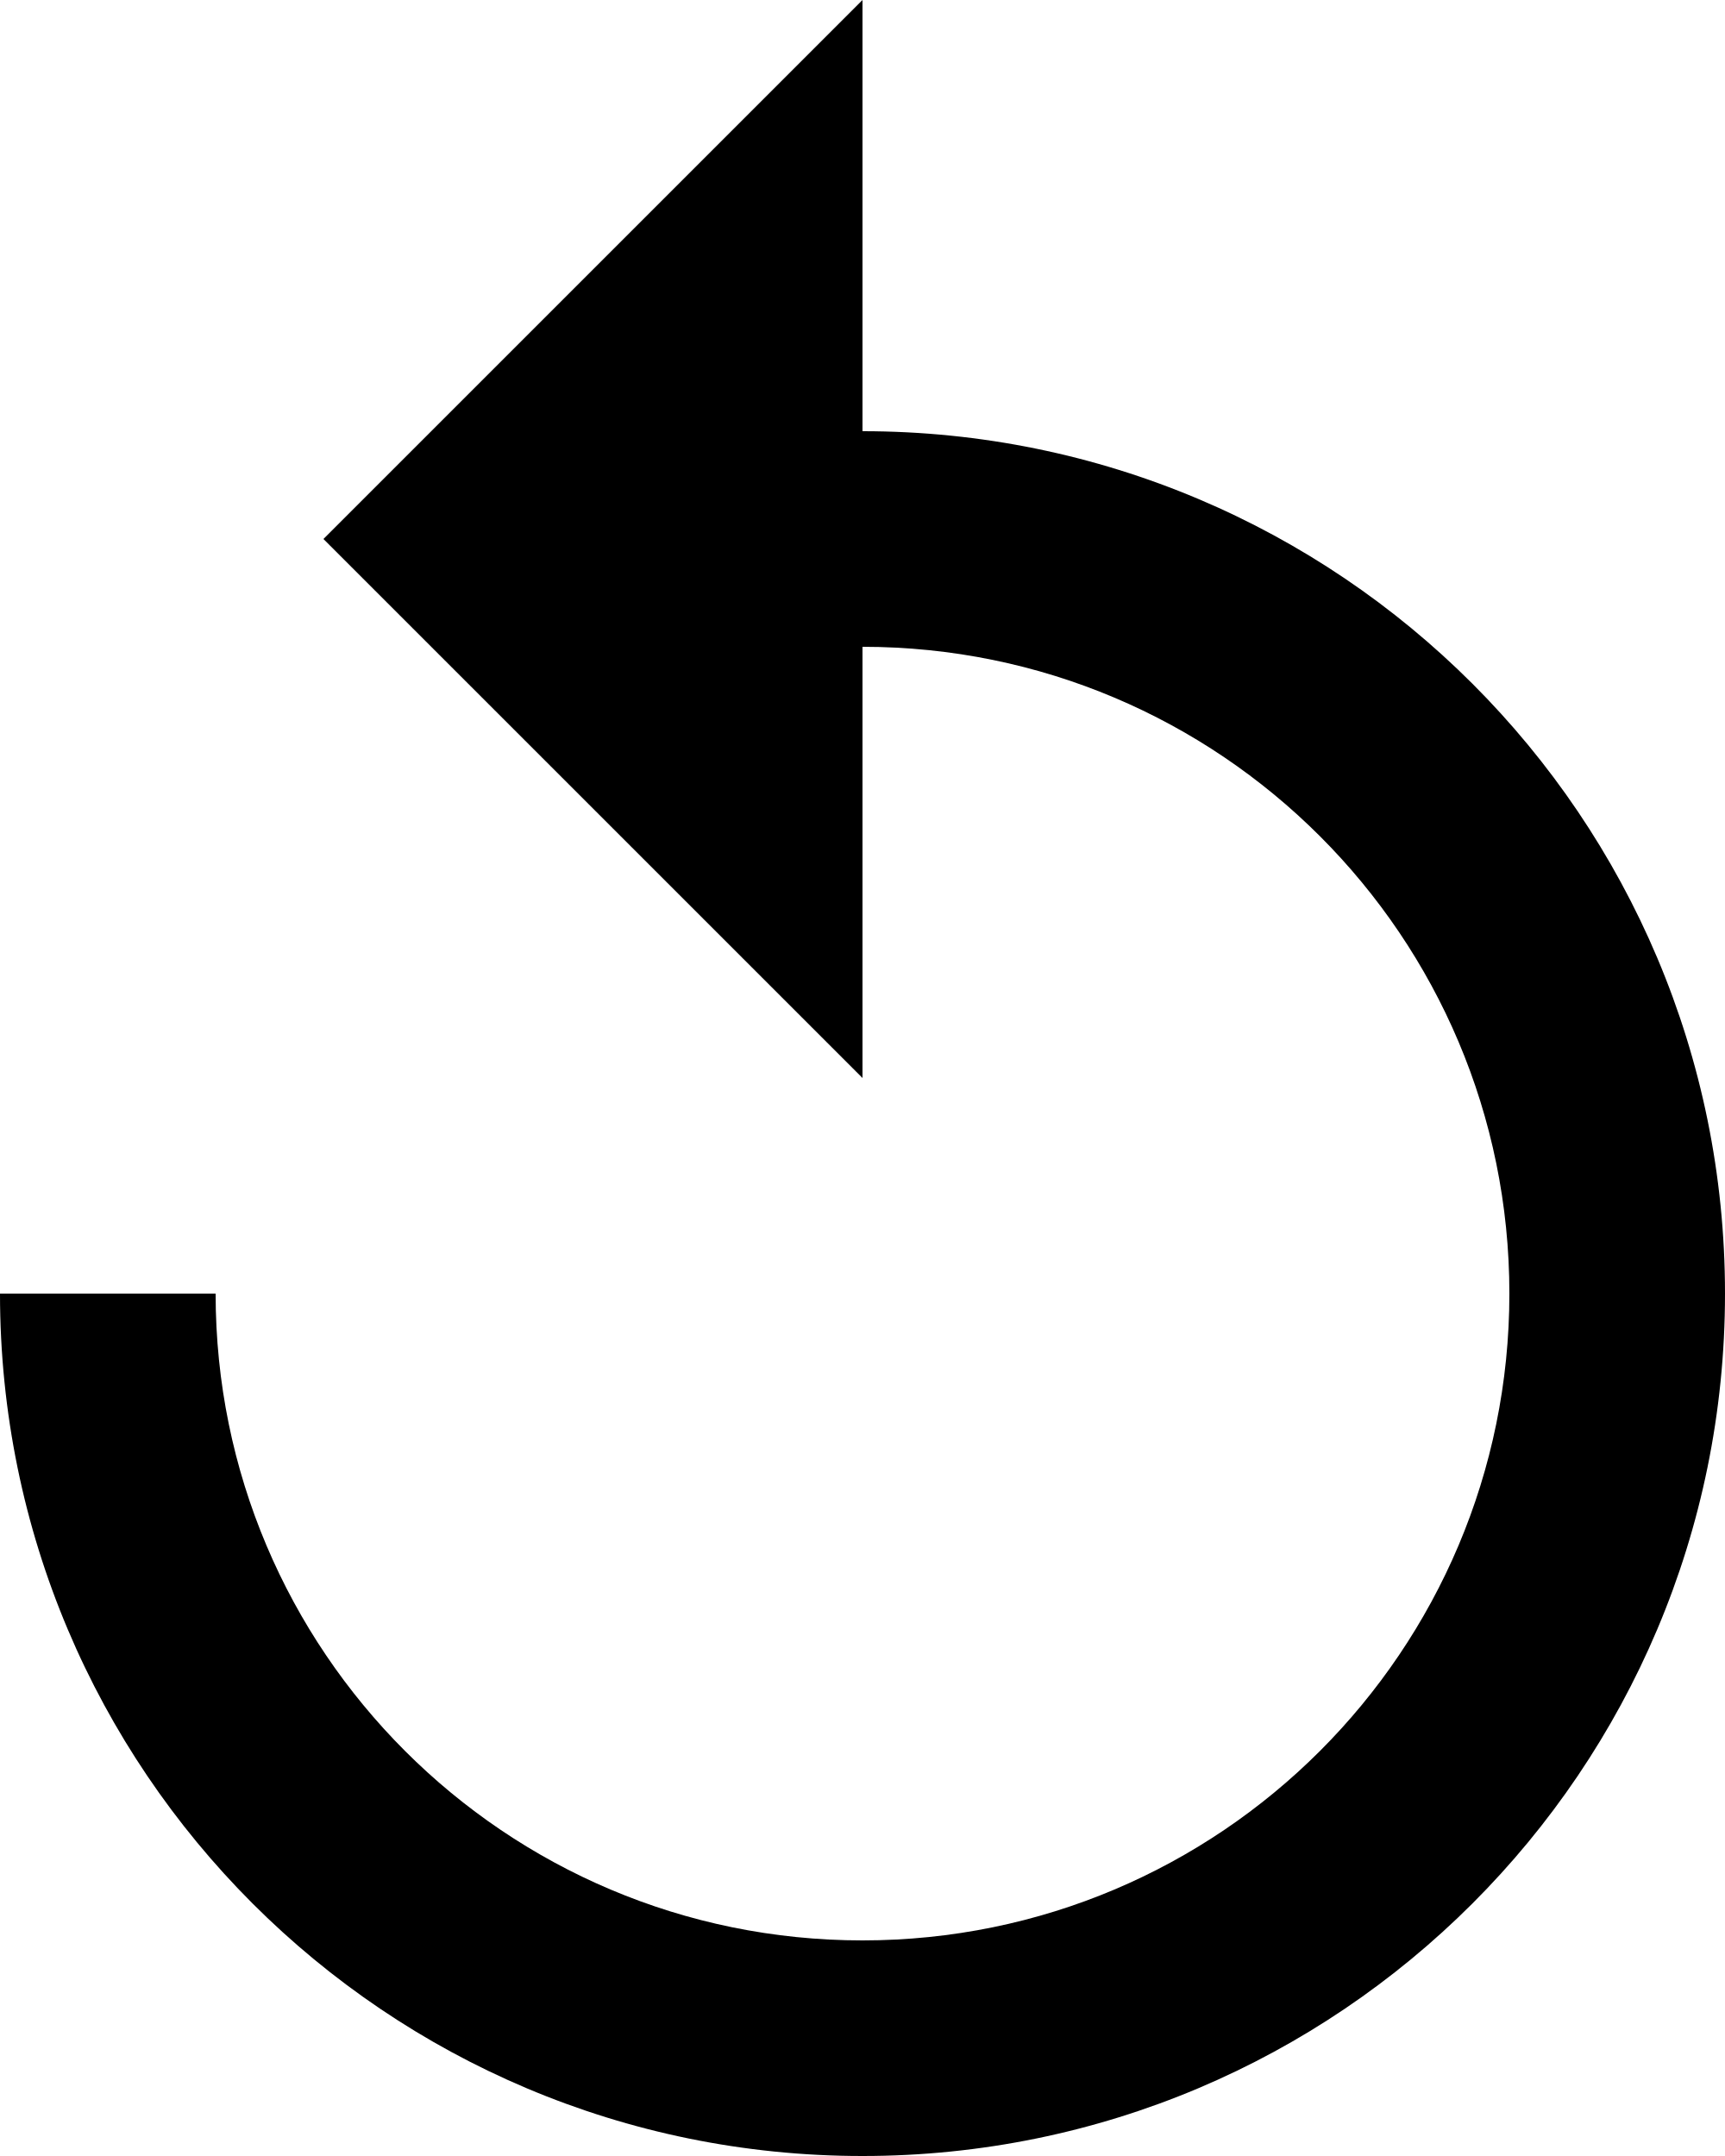
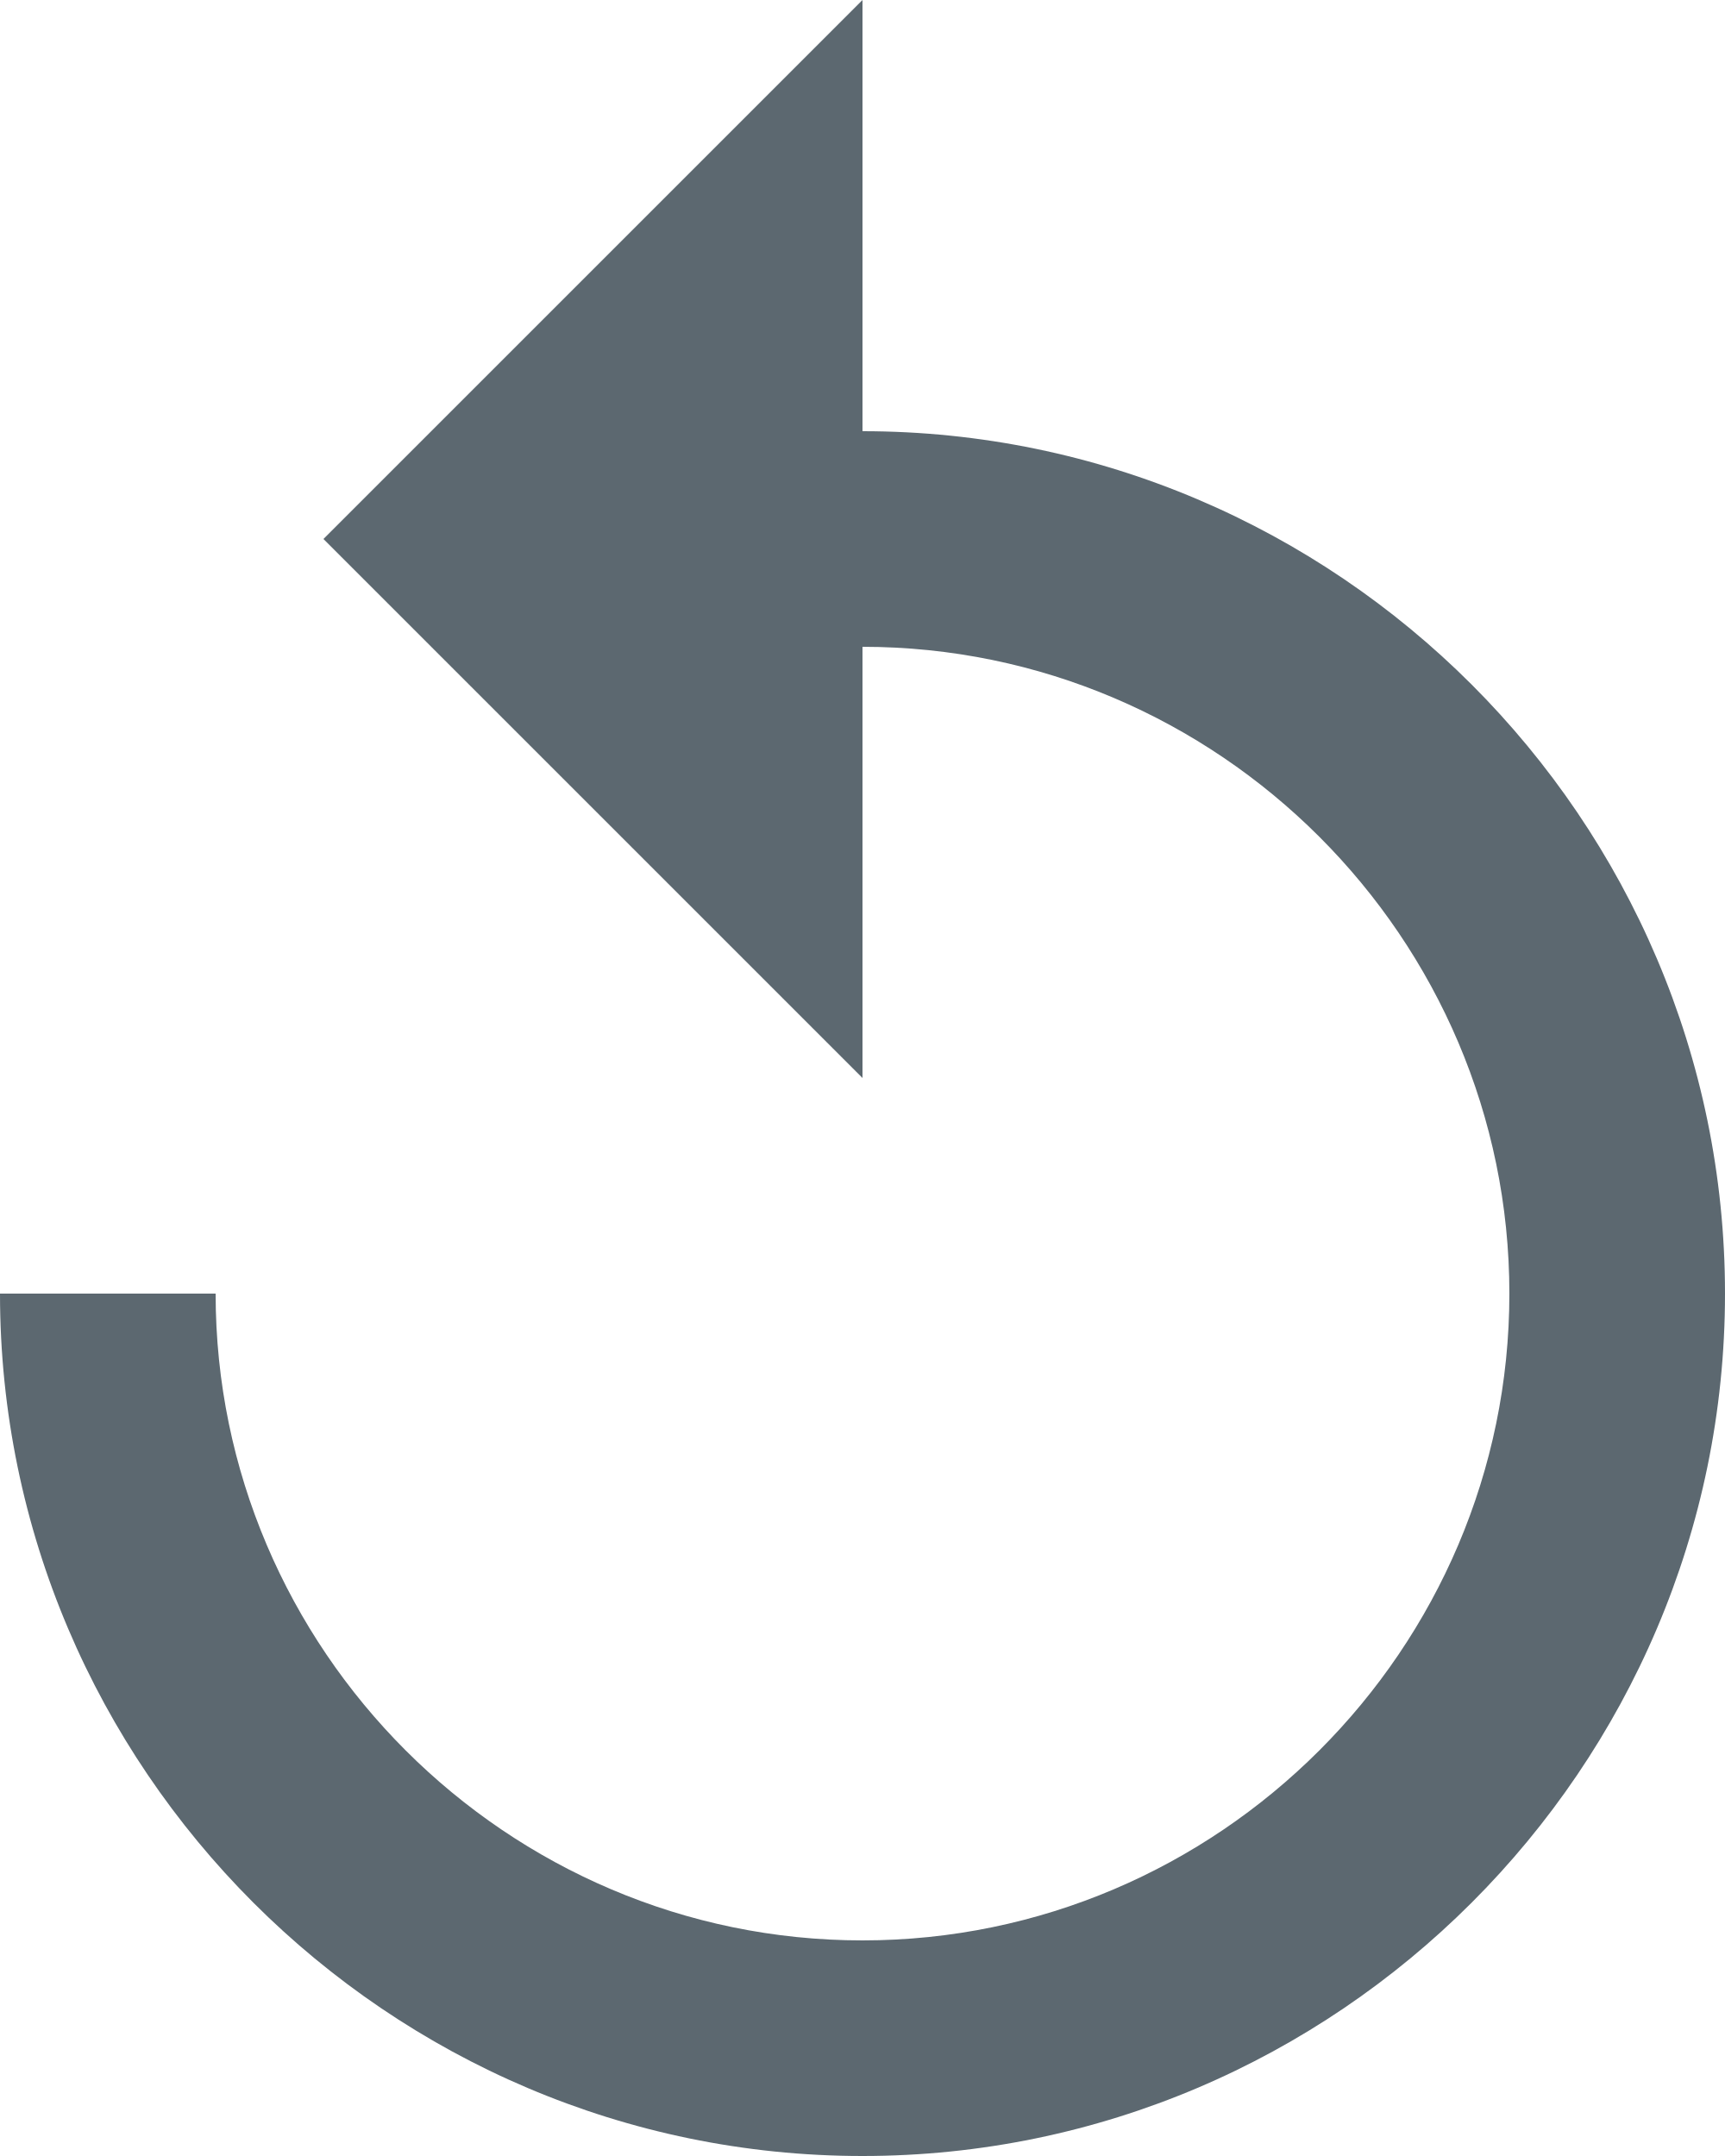
- <svg xmlns="http://www.w3.org/2000/svg" version="1.0" id="Layer_1" x="0px" y="0px" width="16px" height="20px" viewBox="0 0 16 20" enable-background="new 0 0 16 20" xml:space="preserve">
-   <path d="M8,4V0L3,5l5,5V6c3.315,0,6,2.686,6,6s-2.685,6-6,6s-6-2.686-6-6H0c0,4.42,3.58,8,8,8s8-3.58,8-8S12.42,4,8,4z" />
+ <svg xmlns="http://www.w3.org/2000/svg" version="1.1" id="Layer_1" x="0px" y="0px" viewBox="0 0 16 20" enable-background="new 0 0 16 20" xml:space="preserve">
+   <path fill="#5C6870" d="M8,4V0L3,5l5,5V6c3.3,0,6,2.7,6,6s-2.7,6-6,6s-6-2.7-6-6H0c0,4.4,3.6,8,8,8s8-3.6,8-8S12.4,4,8,4z" />
</svg>
